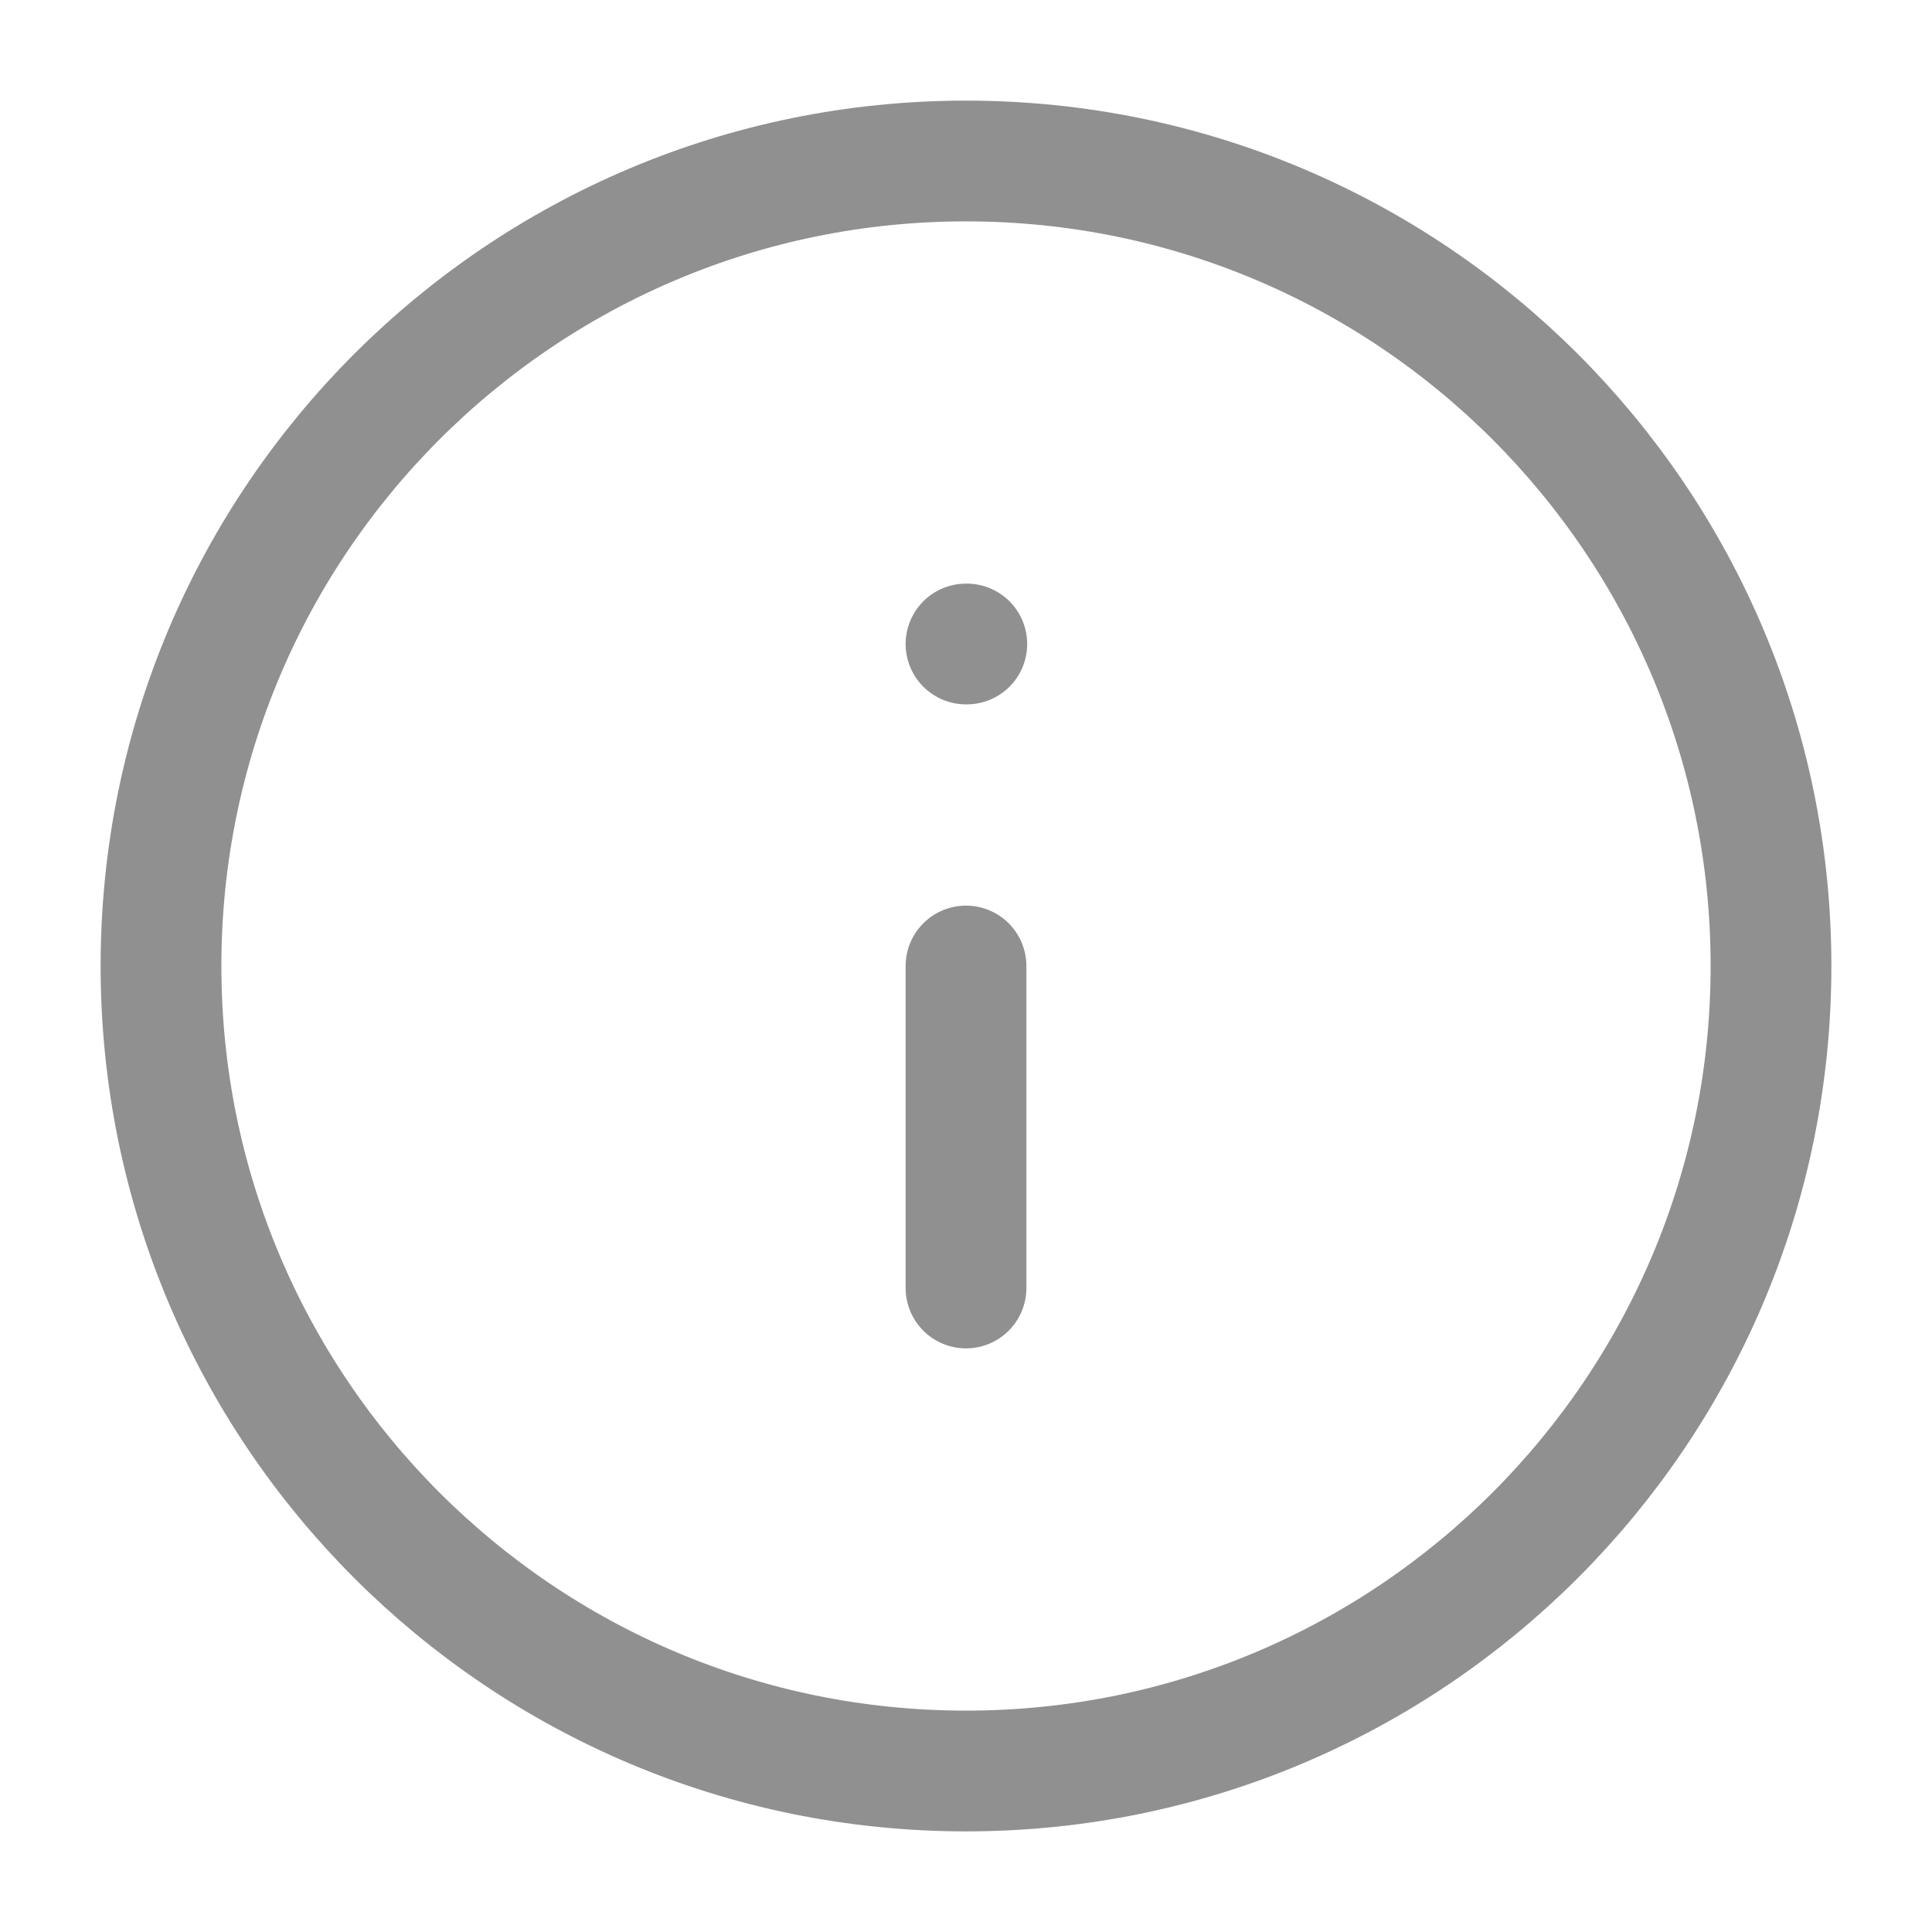
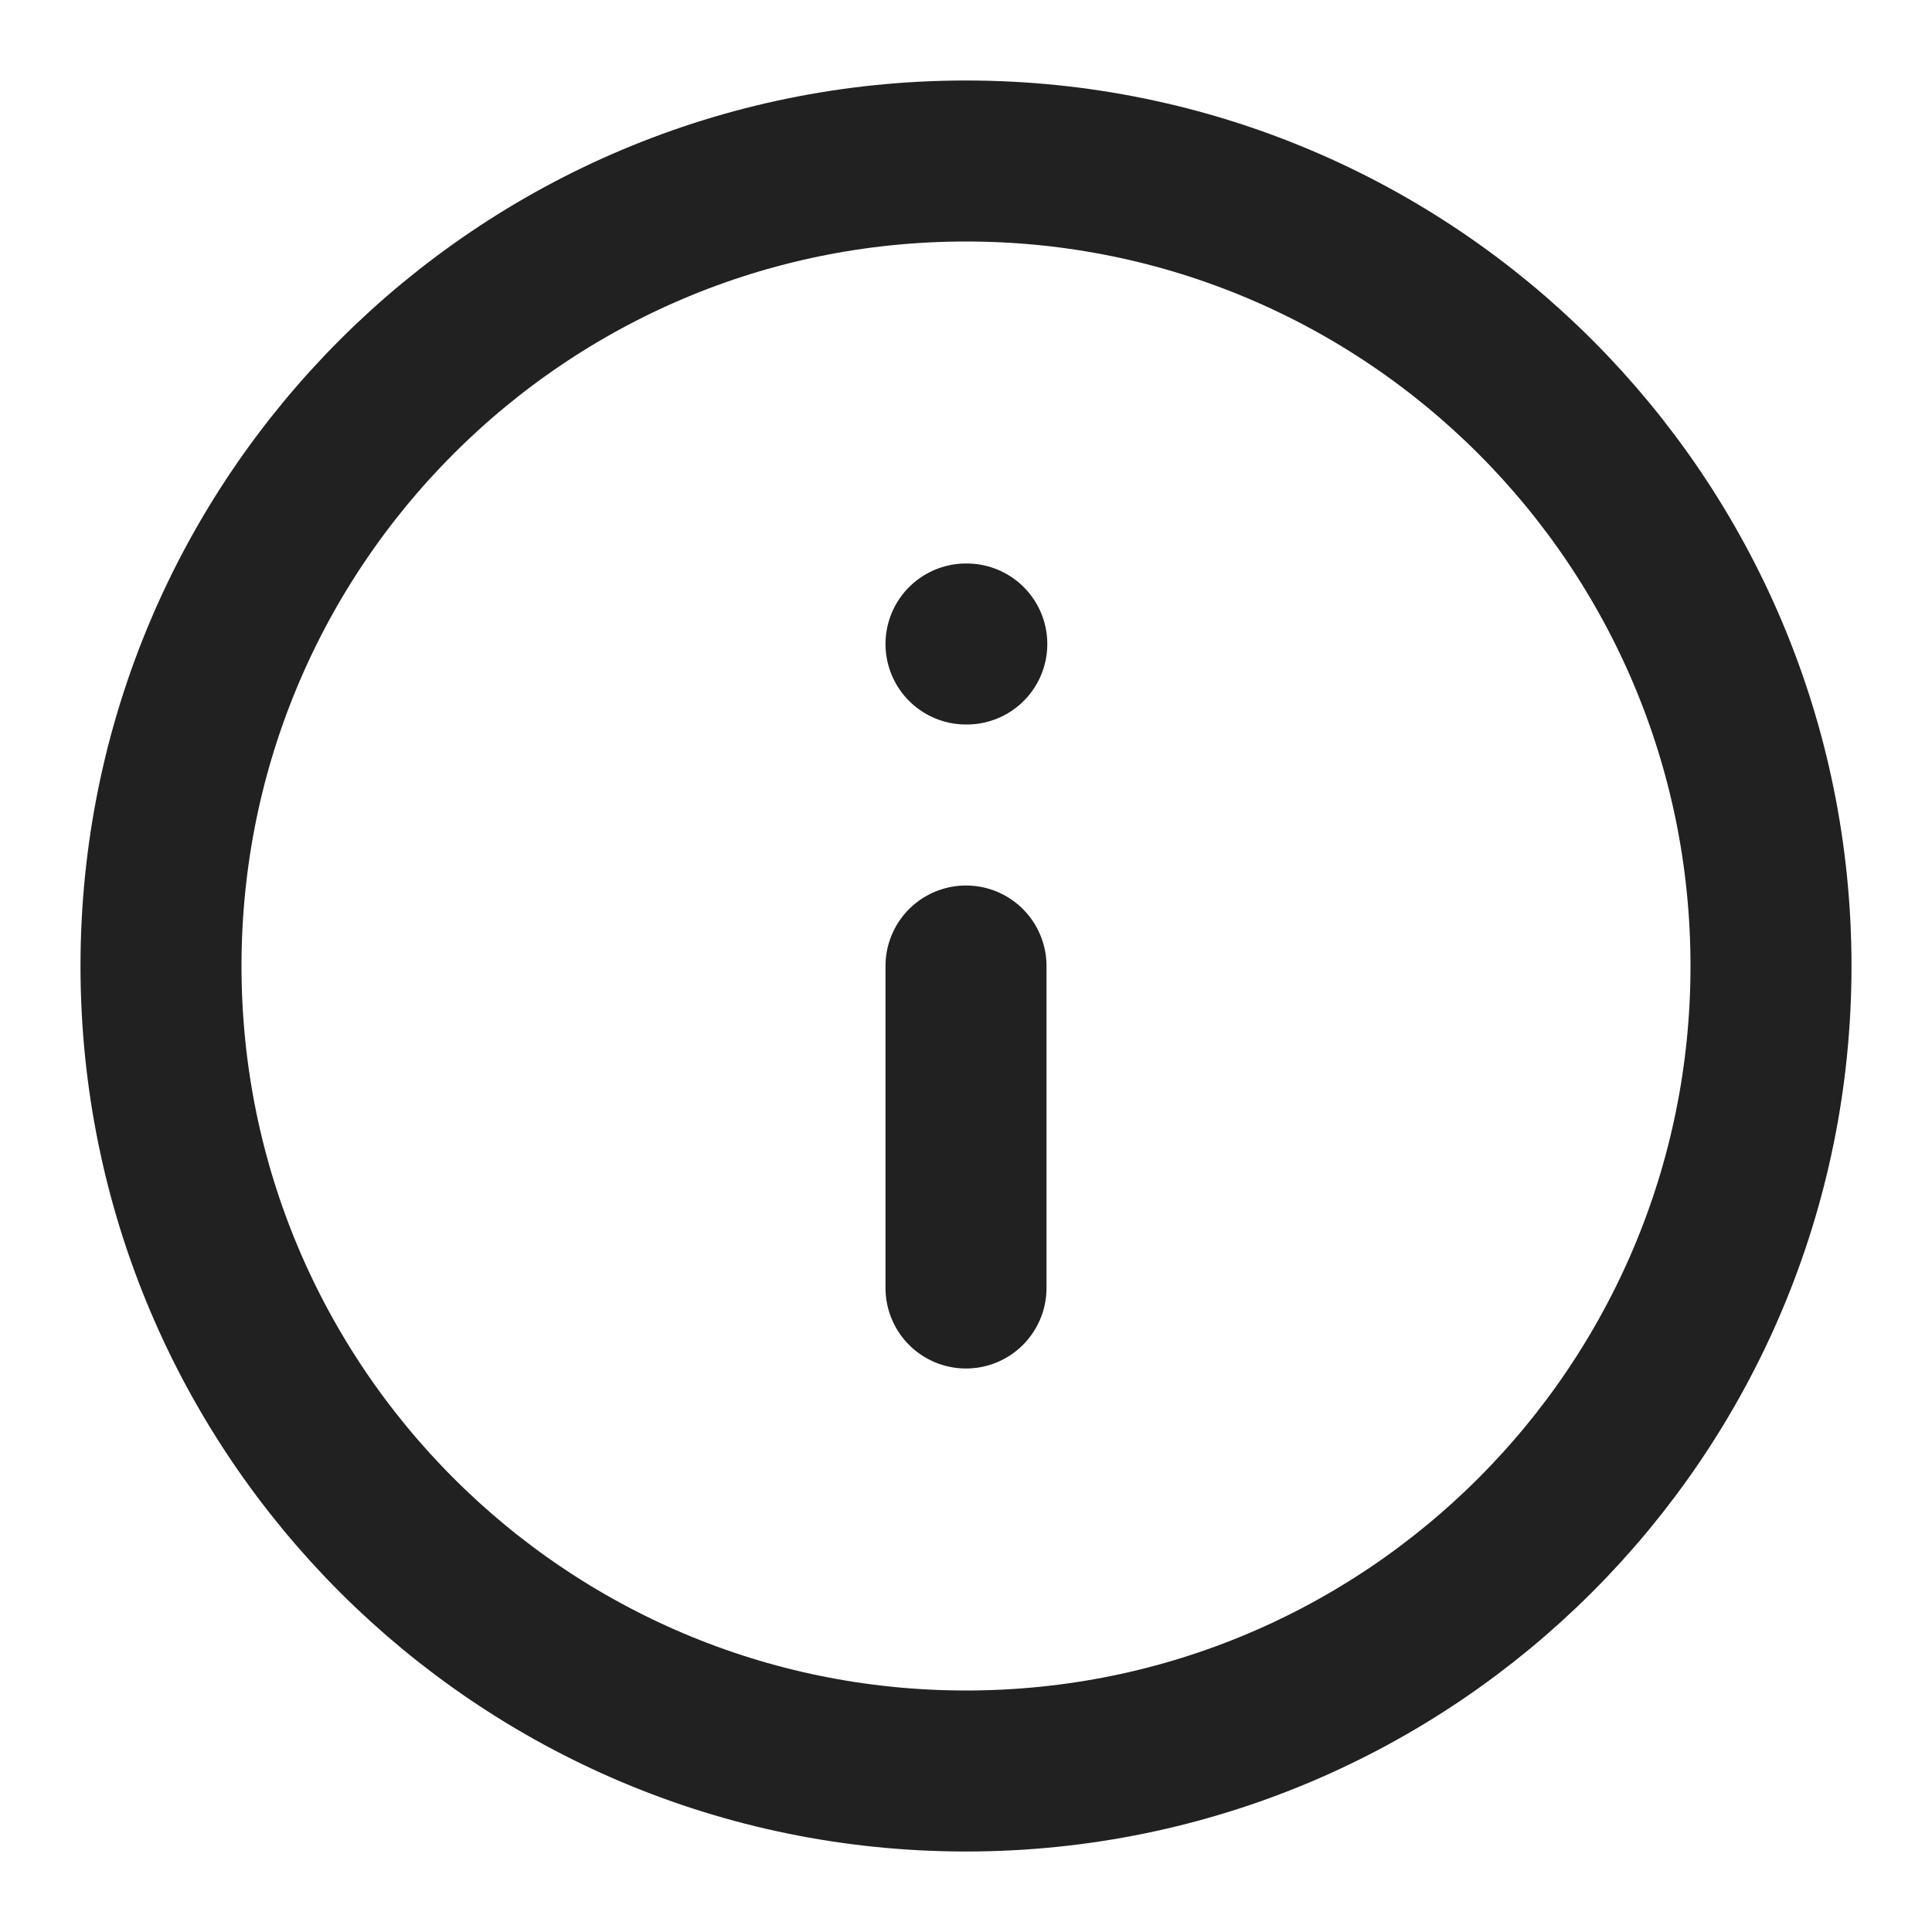
<svg xmlns="http://www.w3.org/2000/svg" width="24" height="24" viewBox="0 0 24 24" fill="none">
-   <g id="Component 15" opacity="0.5">
-     <path id="Icon" d="M12 16V12M12 8H12.01M22 12C22 17.523 17.523 22 12 22C6.477 22 2 17.523 2 12C2 6.477 6.477 2 12 2C17.523 2 22 6.477 22 12Z" stroke="#212121" stroke-width="1.5" stroke-linecap="round" stroke-linejoin="round" />
+   <g id="Component 15" opacity="1">
+     <path id="Icon" d="M12 16V12M12 8H12.01M22 12C22 17.523 17.523 22 12 22C6.477 22 2 17.523 2 12C2 6.477 6.477 2 12 2C17.523 2 22 6.477 22 12Z" stroke="#212121" stroke-width="2" stroke-linecap="round" stroke-linejoin="round" />
  </g>
</svg>
